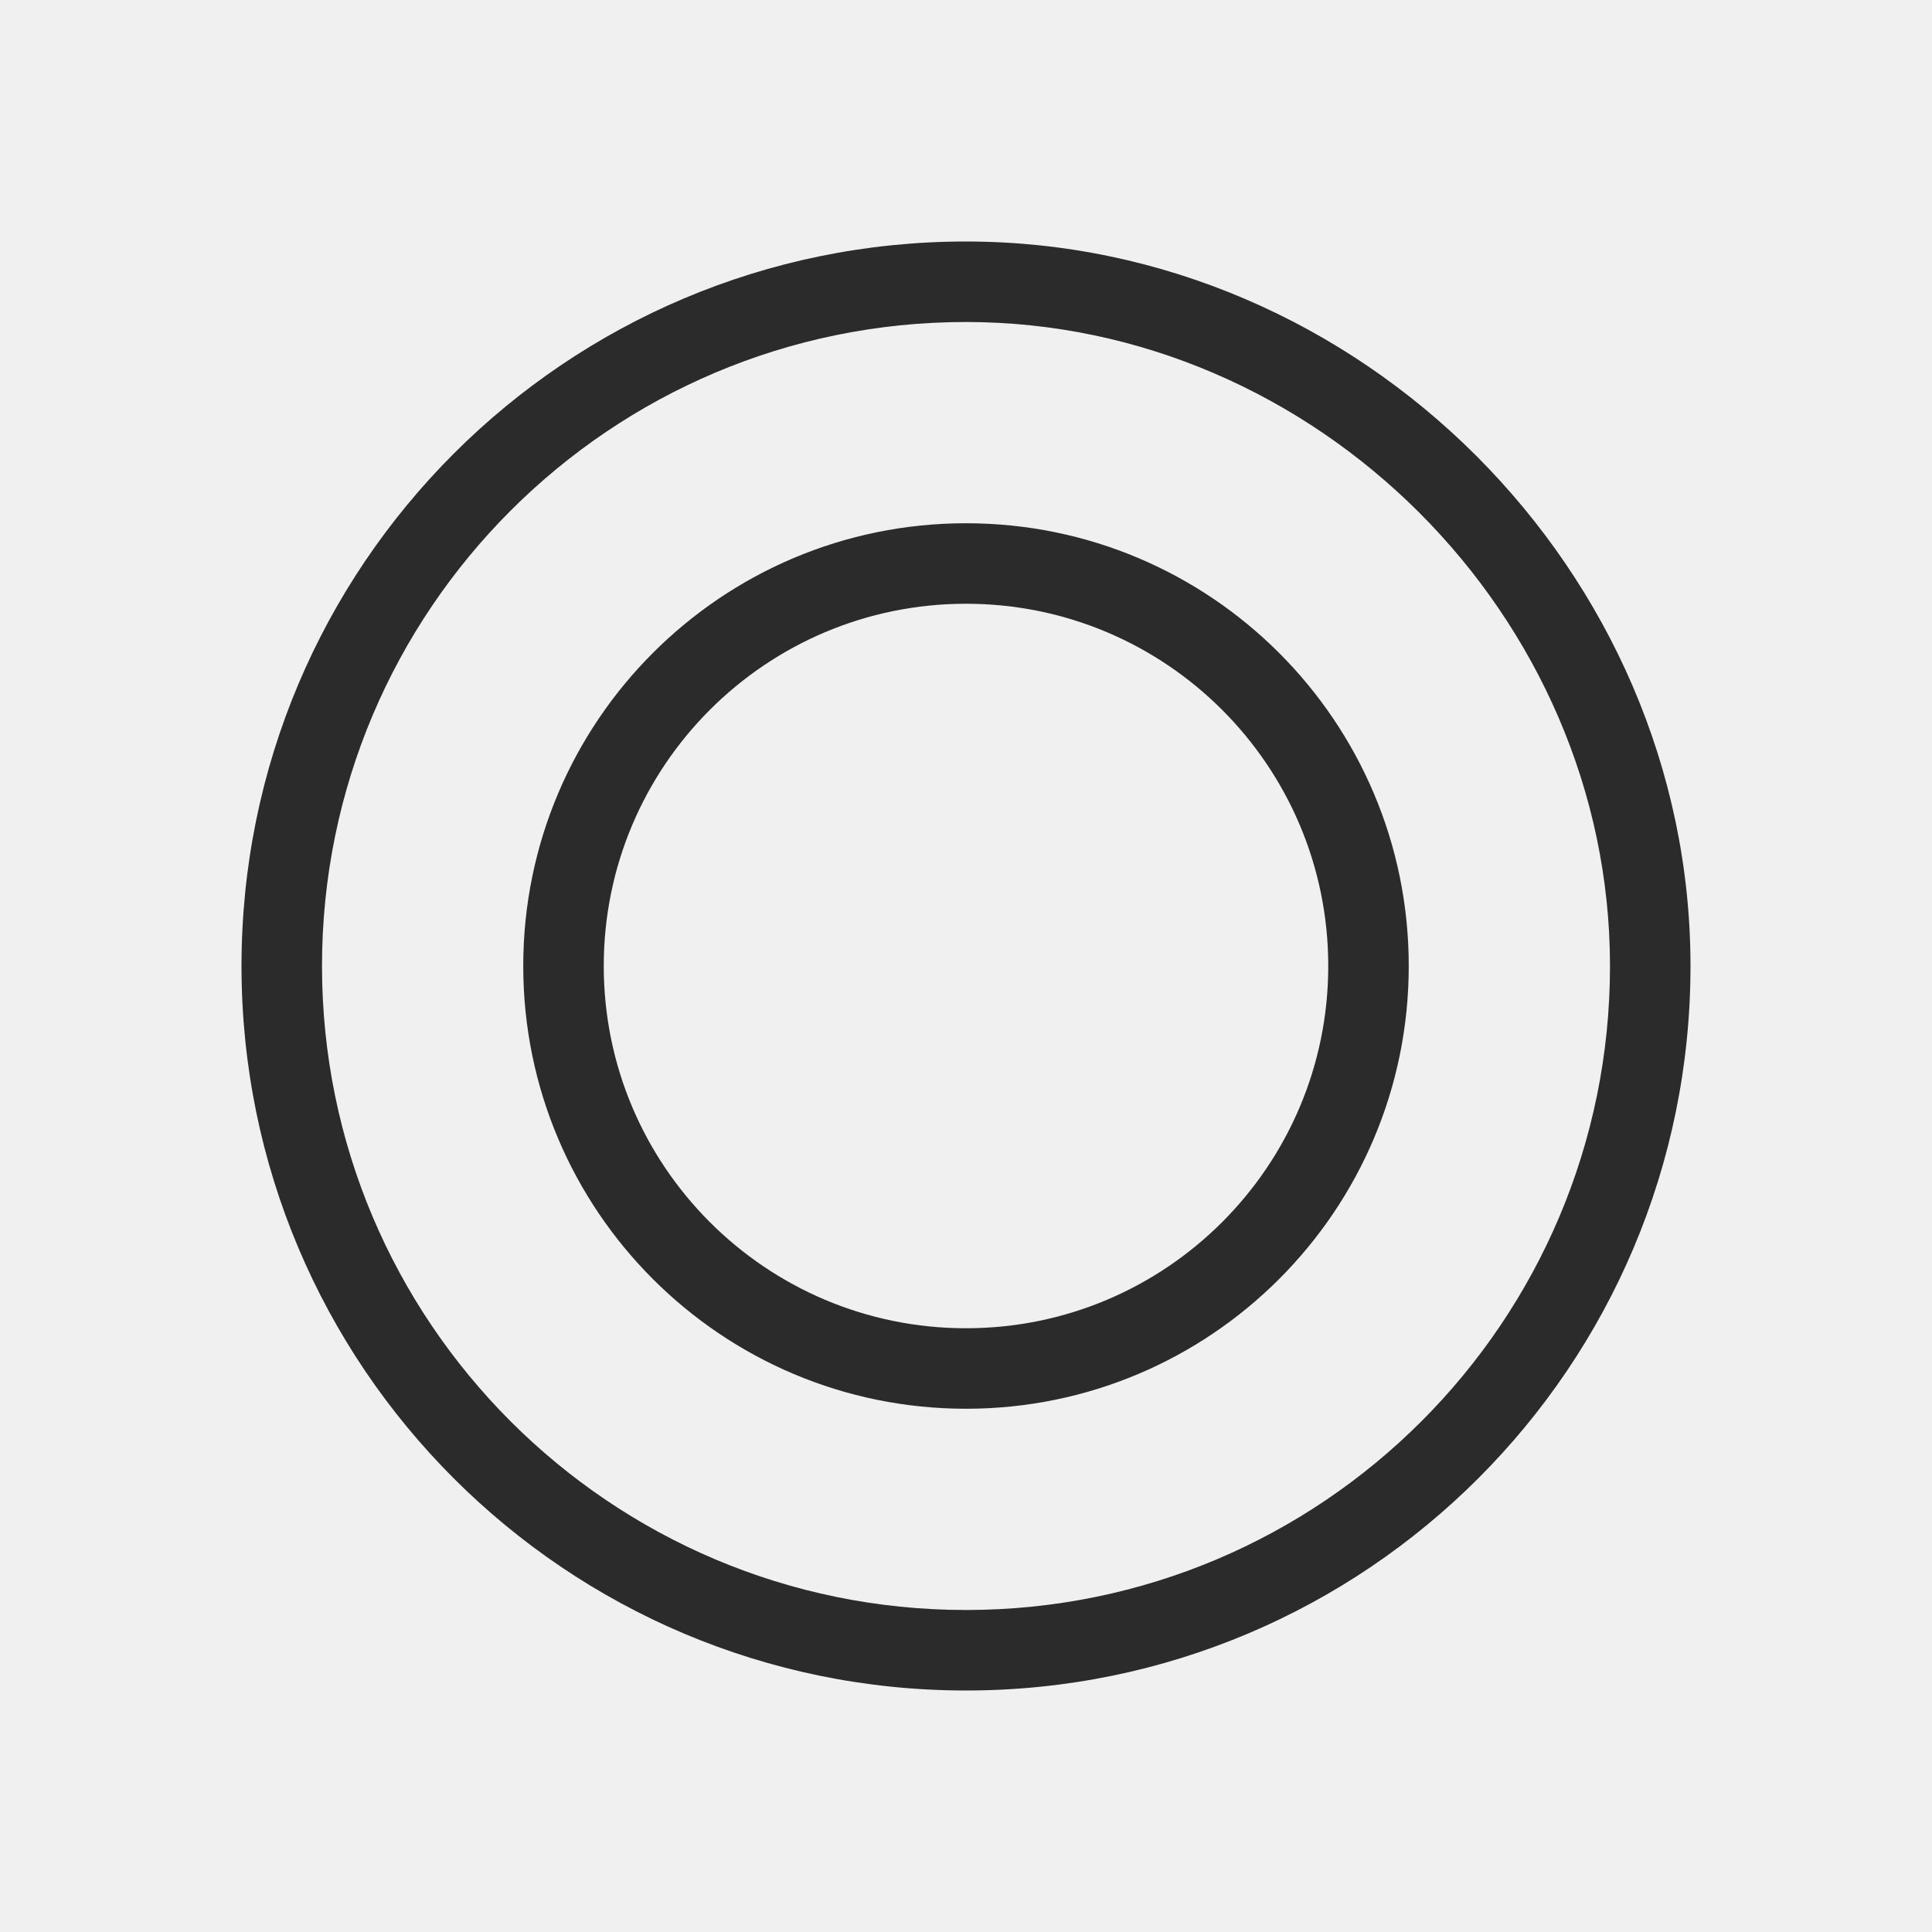
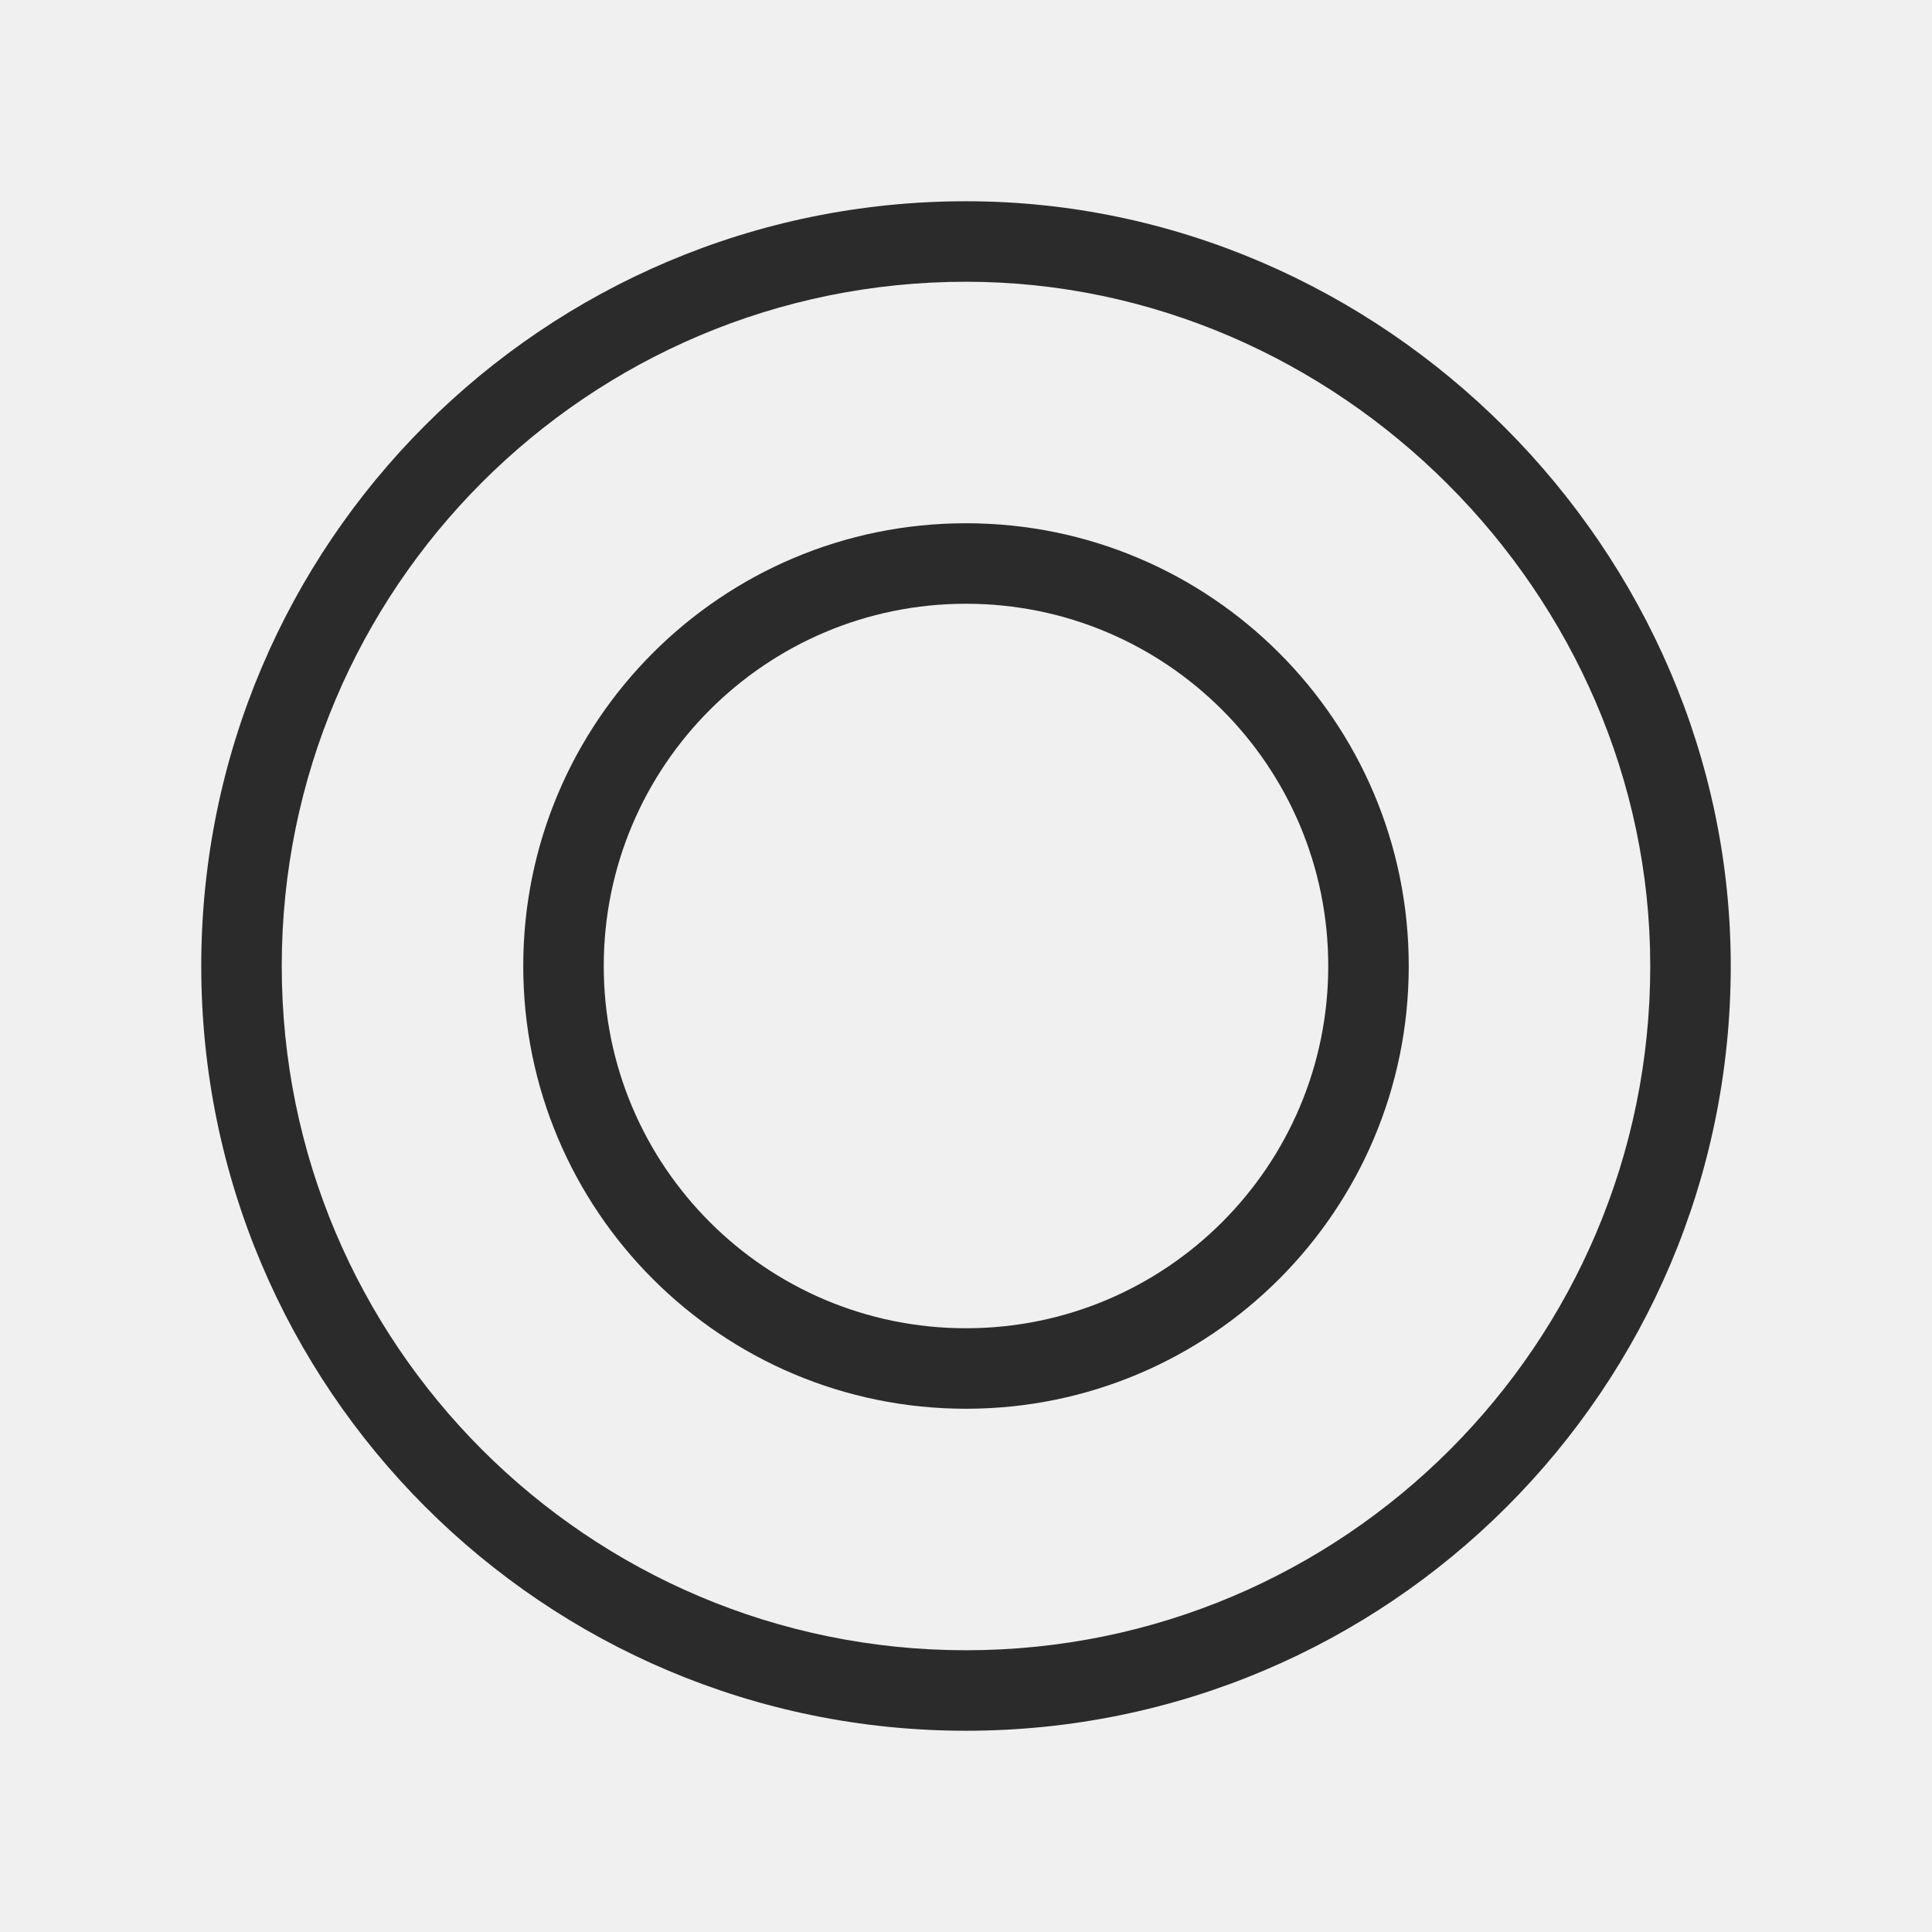
<svg xmlns="http://www.w3.org/2000/svg" width="24" height="24" viewBox="0 0 24 24" fill="none">
-   <mask id="path-1-inside-1_3223_3697" fill="white">
-     <path fill-rule="evenodd" clip-rule="evenodd" d="M3 12C3 7.029 7.029 3 12 3C16.902 3 21 7.098 21 12C21 16.971 16.971 21 12 21C7.029 21 3 16.971 3 12ZM12 16.5C14.485 16.5 16.5 14.485 16.5 12C16.5 9.515 14.485 7.5 12 7.5C9.515 7.5 7.5 9.515 7.5 12C7.5 14.485 9.515 16.5 12 16.5Z" />
-   </mask>
-   <path d="M12 2C6.477 2 2 6.477 2 12H4C4 7.582 7.582 4 12 4V2ZM22 12C22 6.546 17.454 2 12 2V4C16.35 4 20 7.65 20 12H22ZM12 22C17.523 22 22 17.523 22 12H20C20 16.418 16.418 20 12 20V22ZM2 12C2 17.523 6.477 22 12 22V20C7.582 20 4 16.418 4 12H2ZM15.5 12C15.5 13.933 13.933 15.5 12 15.5V17.5C15.038 17.5 17.5 15.038 17.5 12H15.5ZM12 8.5C13.933 8.5 15.5 10.067 15.5 12H17.5C17.5 8.962 15.038 6.5 12 6.5V8.5ZM8.5 12C8.5 10.067 10.067 8.5 12 8.5V6.5C8.962 6.5 6.5 8.962 6.5 12H8.5ZM12 15.5C10.067 15.5 8.5 13.933 8.5 12H6.5C6.5 15.038 8.962 17.5 12 17.5V15.5Z" fill="#2B2B2C" mask="url(#path-1-inside-1_3223_3697)" />
+   <path d="M20.5 12C20.5 7.374 16.626 3.5 12 3.5C7.306 3.5 3.5 7.306 3.5 12C3.5 16.694 7.306 20.5 12 20.5C16.694 20.5 20.5 16.694 20.5 12ZM21.5 12C21.5 17.247 17.247 21.5 12 21.5C6.753 21.5 2.5 17.247 2.5 12C2.5 6.753 6.753 2.5 12 2.5C17.178 2.5 21.5 6.822 21.5 12Z" fill="#2B2B2C" />
+   <path d="M16.5 12C16.5 9.515 14.485 7.5 12 7.5C9.515 7.5 7.5 9.515 7.5 12C7.5 14.485 9.515 16.5 12 16.5C14.485 16.5 16.5 14.485 16.5 12ZM17.5 12C17.5 15.038 15.038 17.5 12 17.5C8.962 17.5 6.5 15.038 6.5 12C6.5 8.962 8.962 6.5 12 6.5C15.038 6.5 17.5 8.962 17.5 12Z" fill="#2B2B2C" />
</svg>
